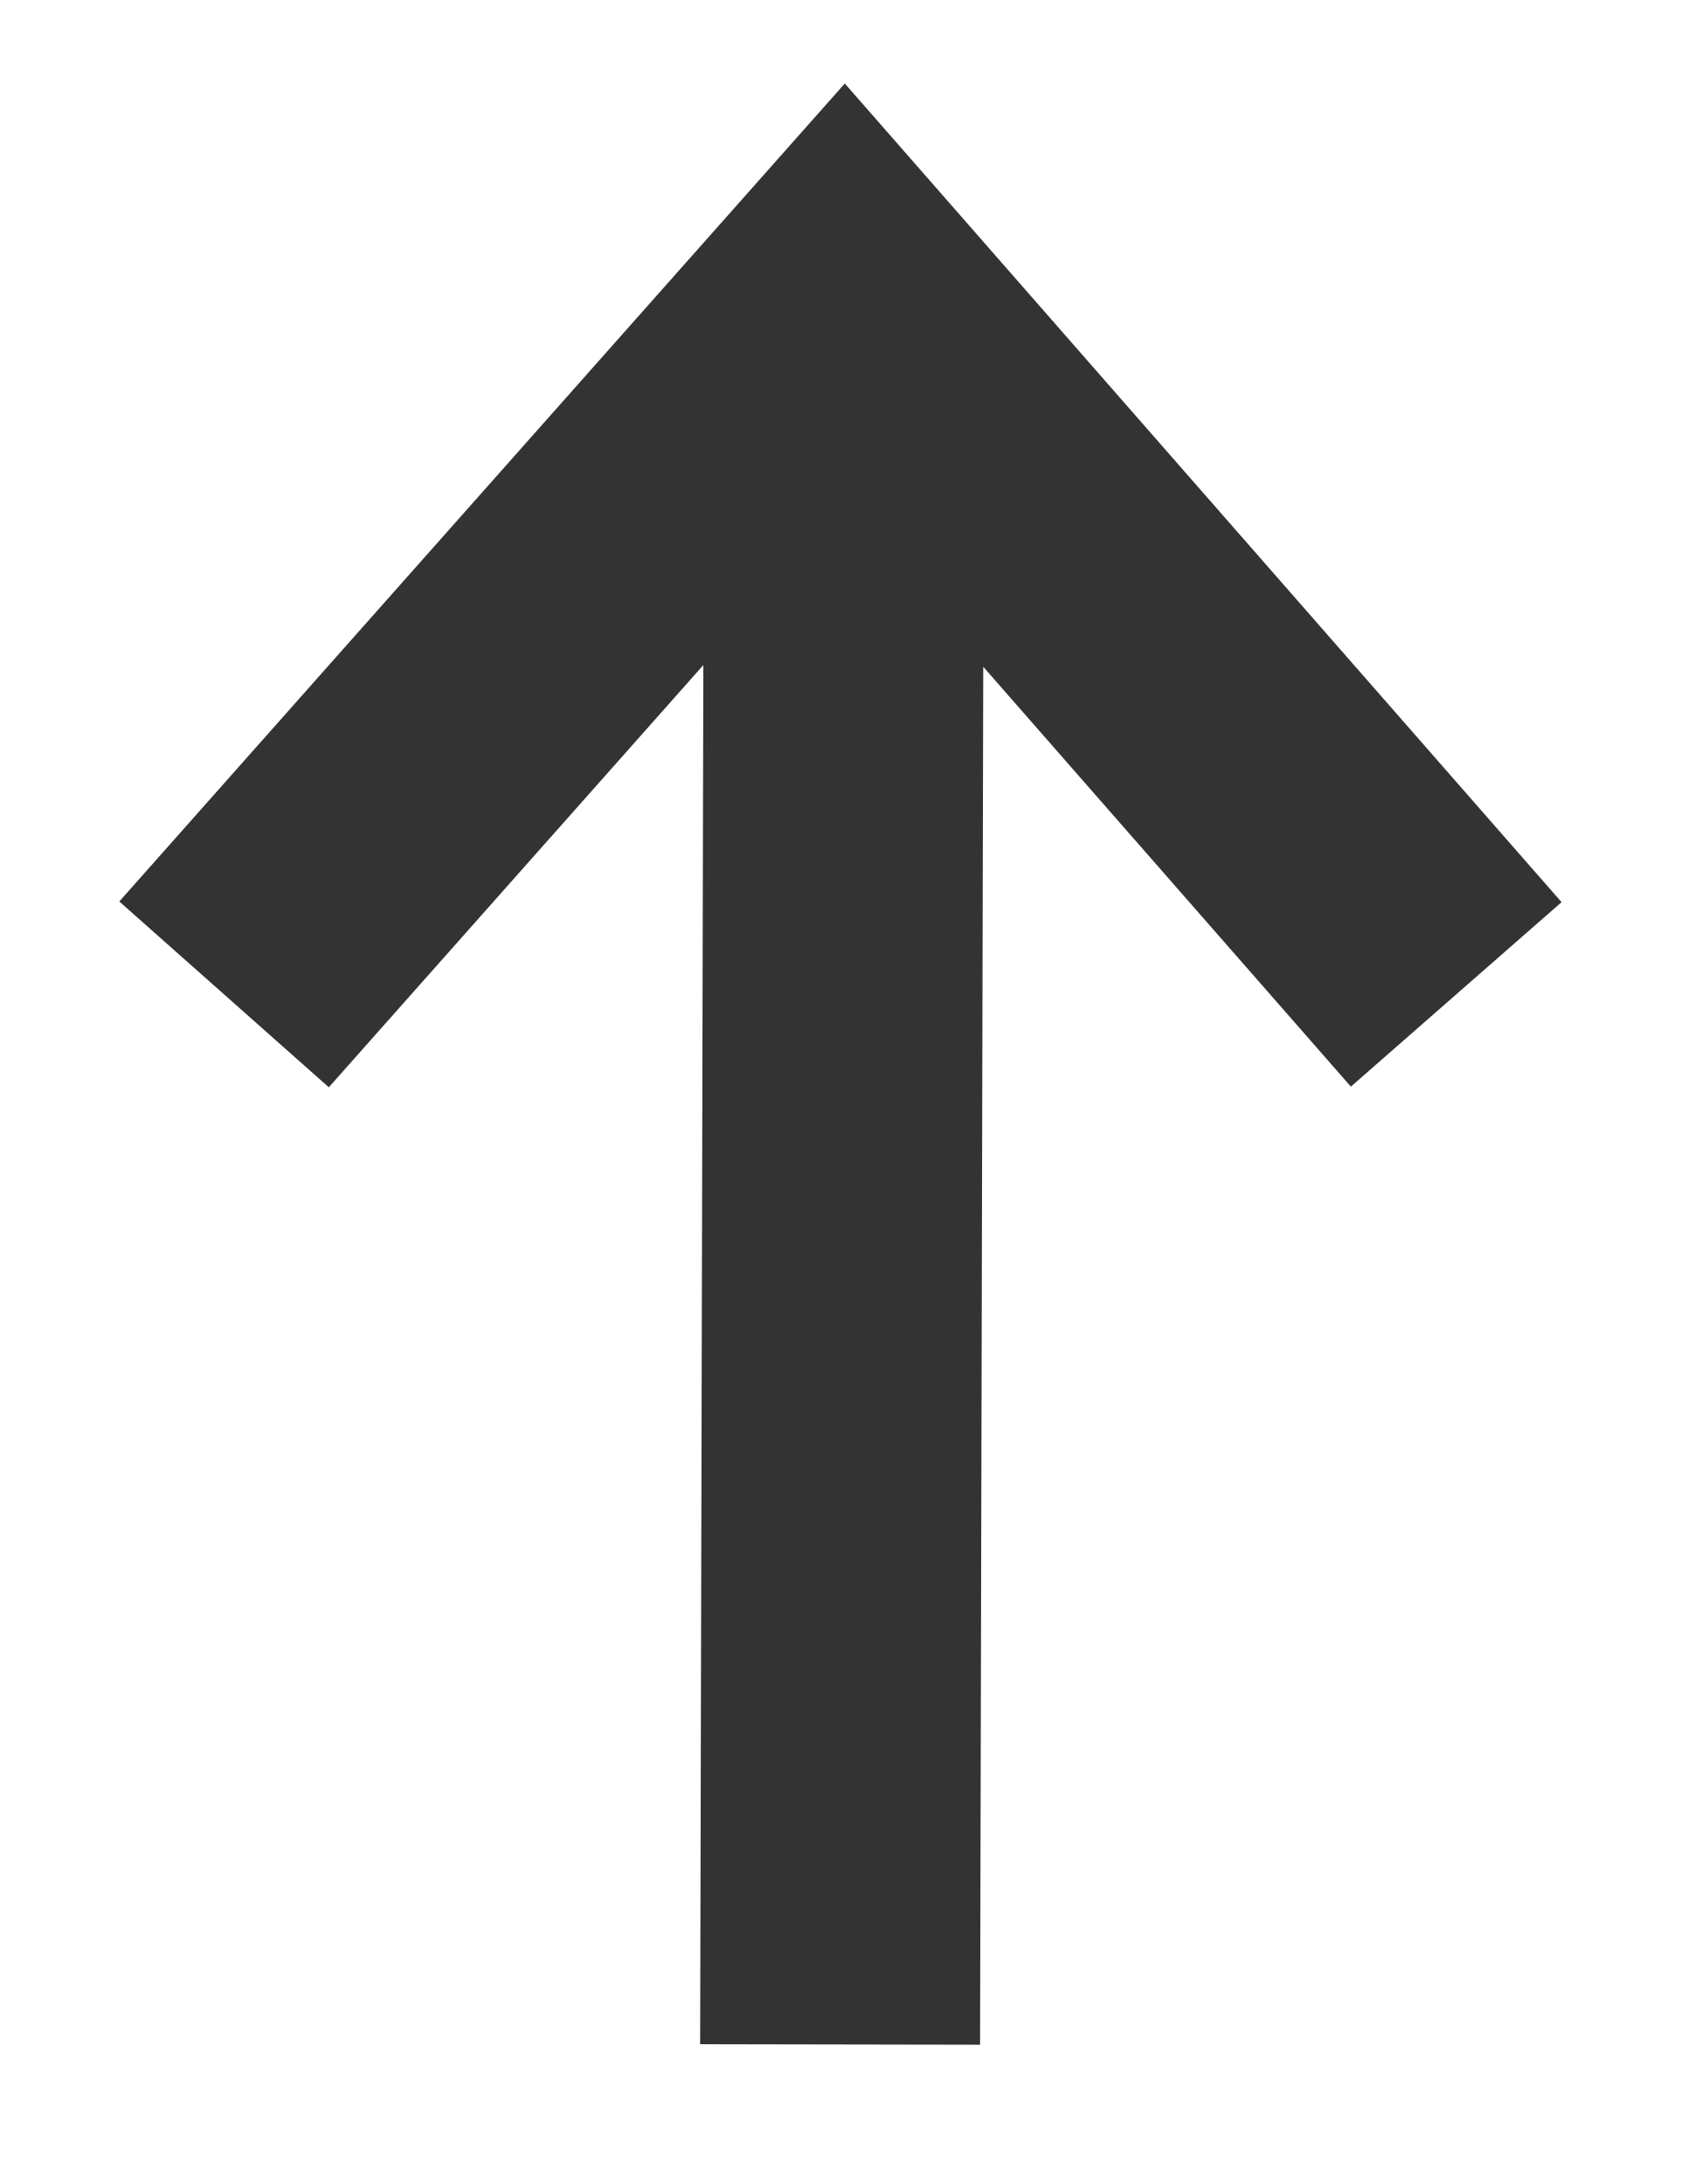
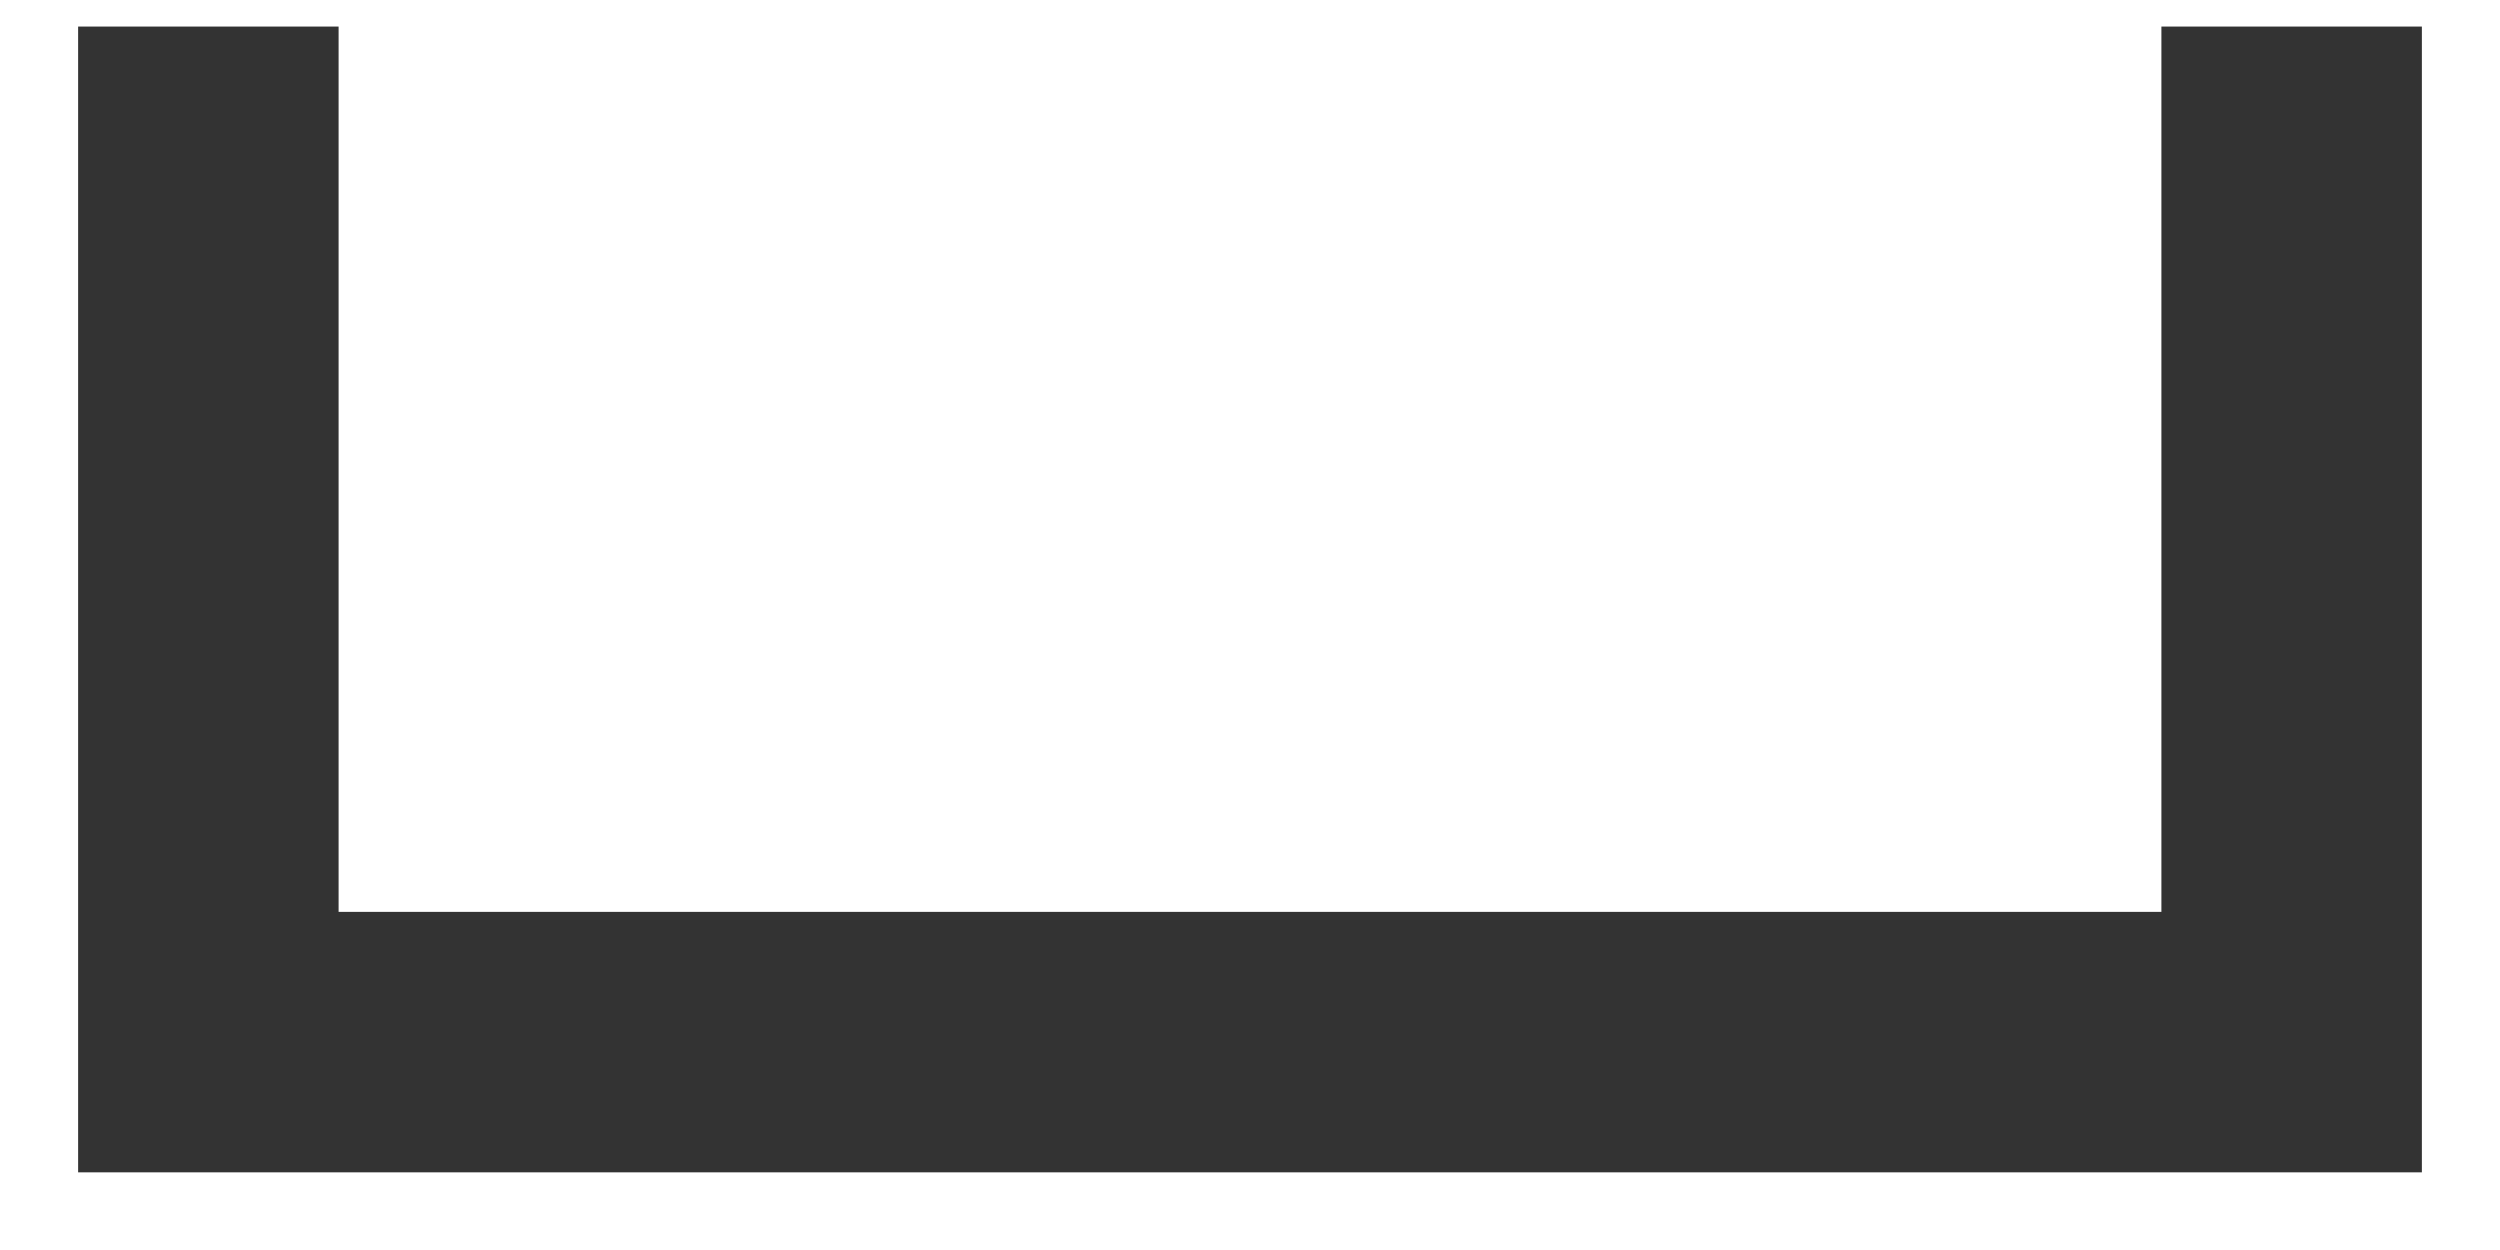
- <svg xmlns="http://www.w3.org/2000/svg" version="1.1" width="10px" height="13px">
-   <g transform="matrix(1 0 0 1 -1299 -132 )">
-     <path d="M 1.957 6.472  L 4.186 3.959  L 4.167 12.168  L 5.833 12.171  L 5.852 3.969  L 8.04 6.468  L 9.294 5.37  L 5.028 0.497  L 0.71 5.366  L 1.957 6.472  Z " fill-rule="nonzero" fill="#333333" stroke="none" transform="matrix(1 0 0 1 1299 132 )" />
+ <svg xmlns="http://www.w3.org/2000/svg" version="1.1" width="16px" height="8px">
+   <g transform="matrix(1 0 0 1 -1296 -140 )">
+     <path d="M 15.5 0.17  L 13.833 0.17  L 13.833 5.836  L 2.167 5.836  L 2.167 0.17  L 0.5 0.17  L 0.5 7.503  L 15.5 7.503  L 15.5 0.17  Z " fill-rule="nonzero" fill="#333333" stroke="none" transform="matrix(1 0 0 1 1296 140 )" />
  </g>
</svg>
